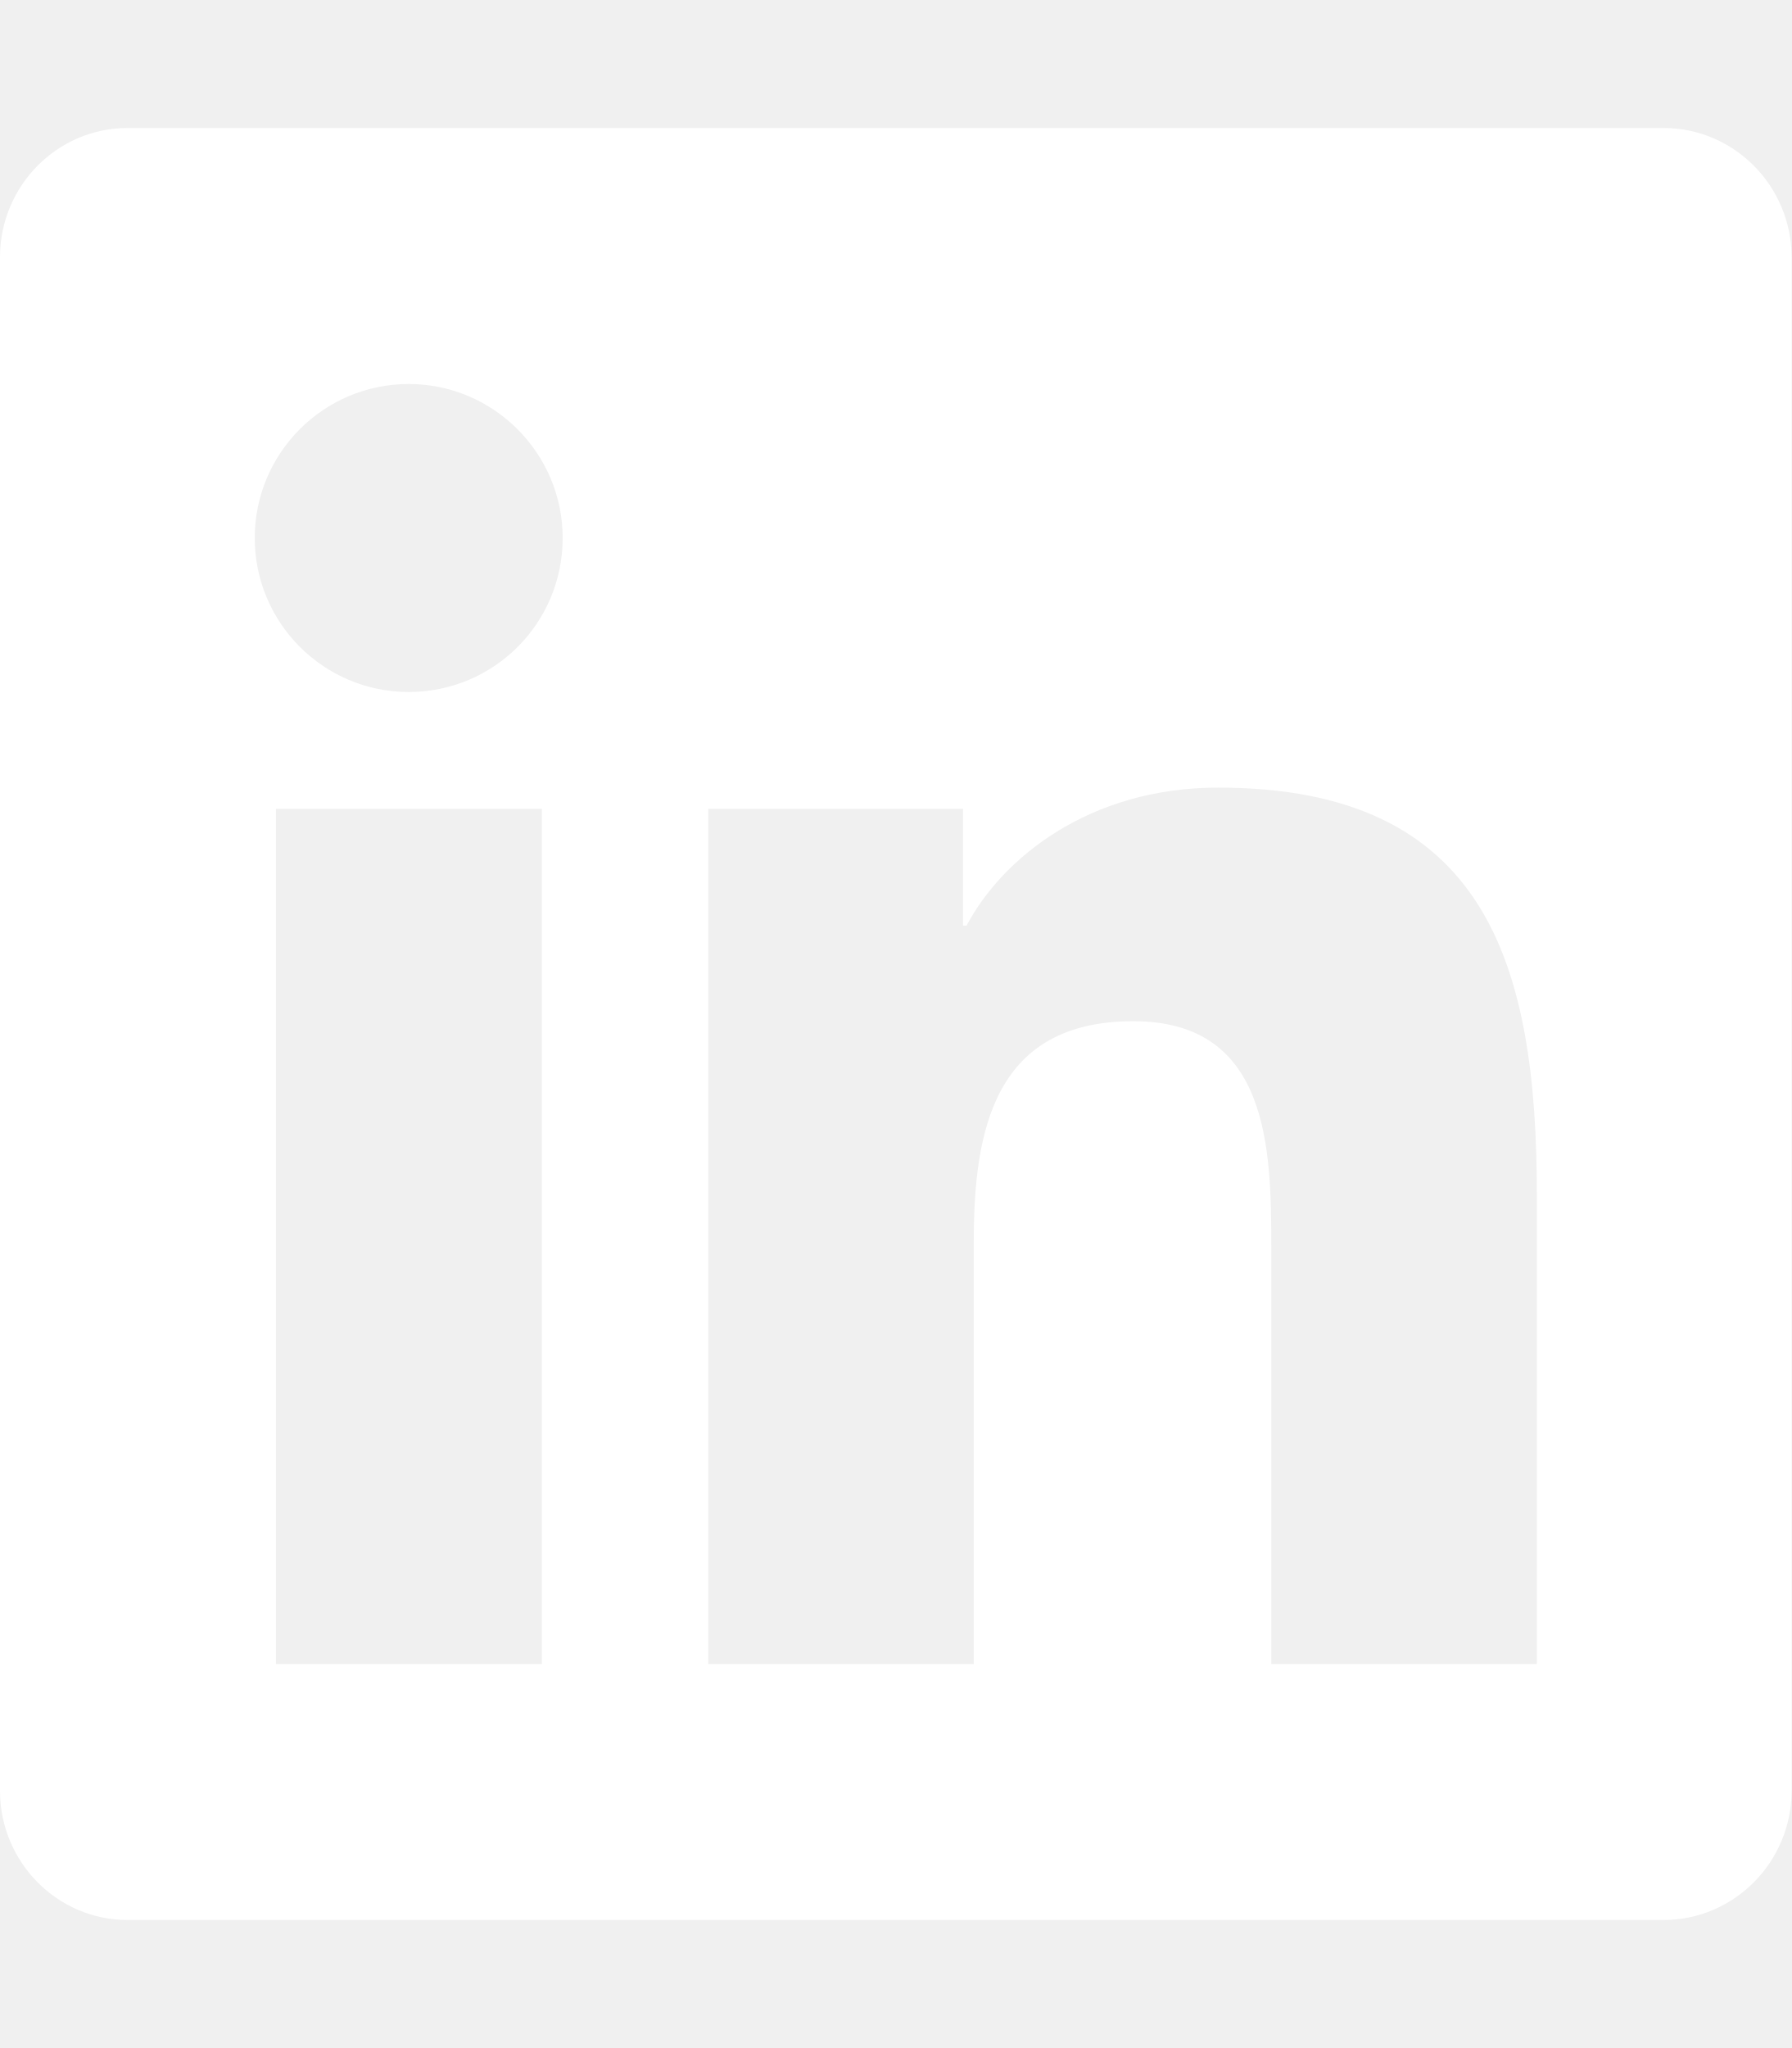
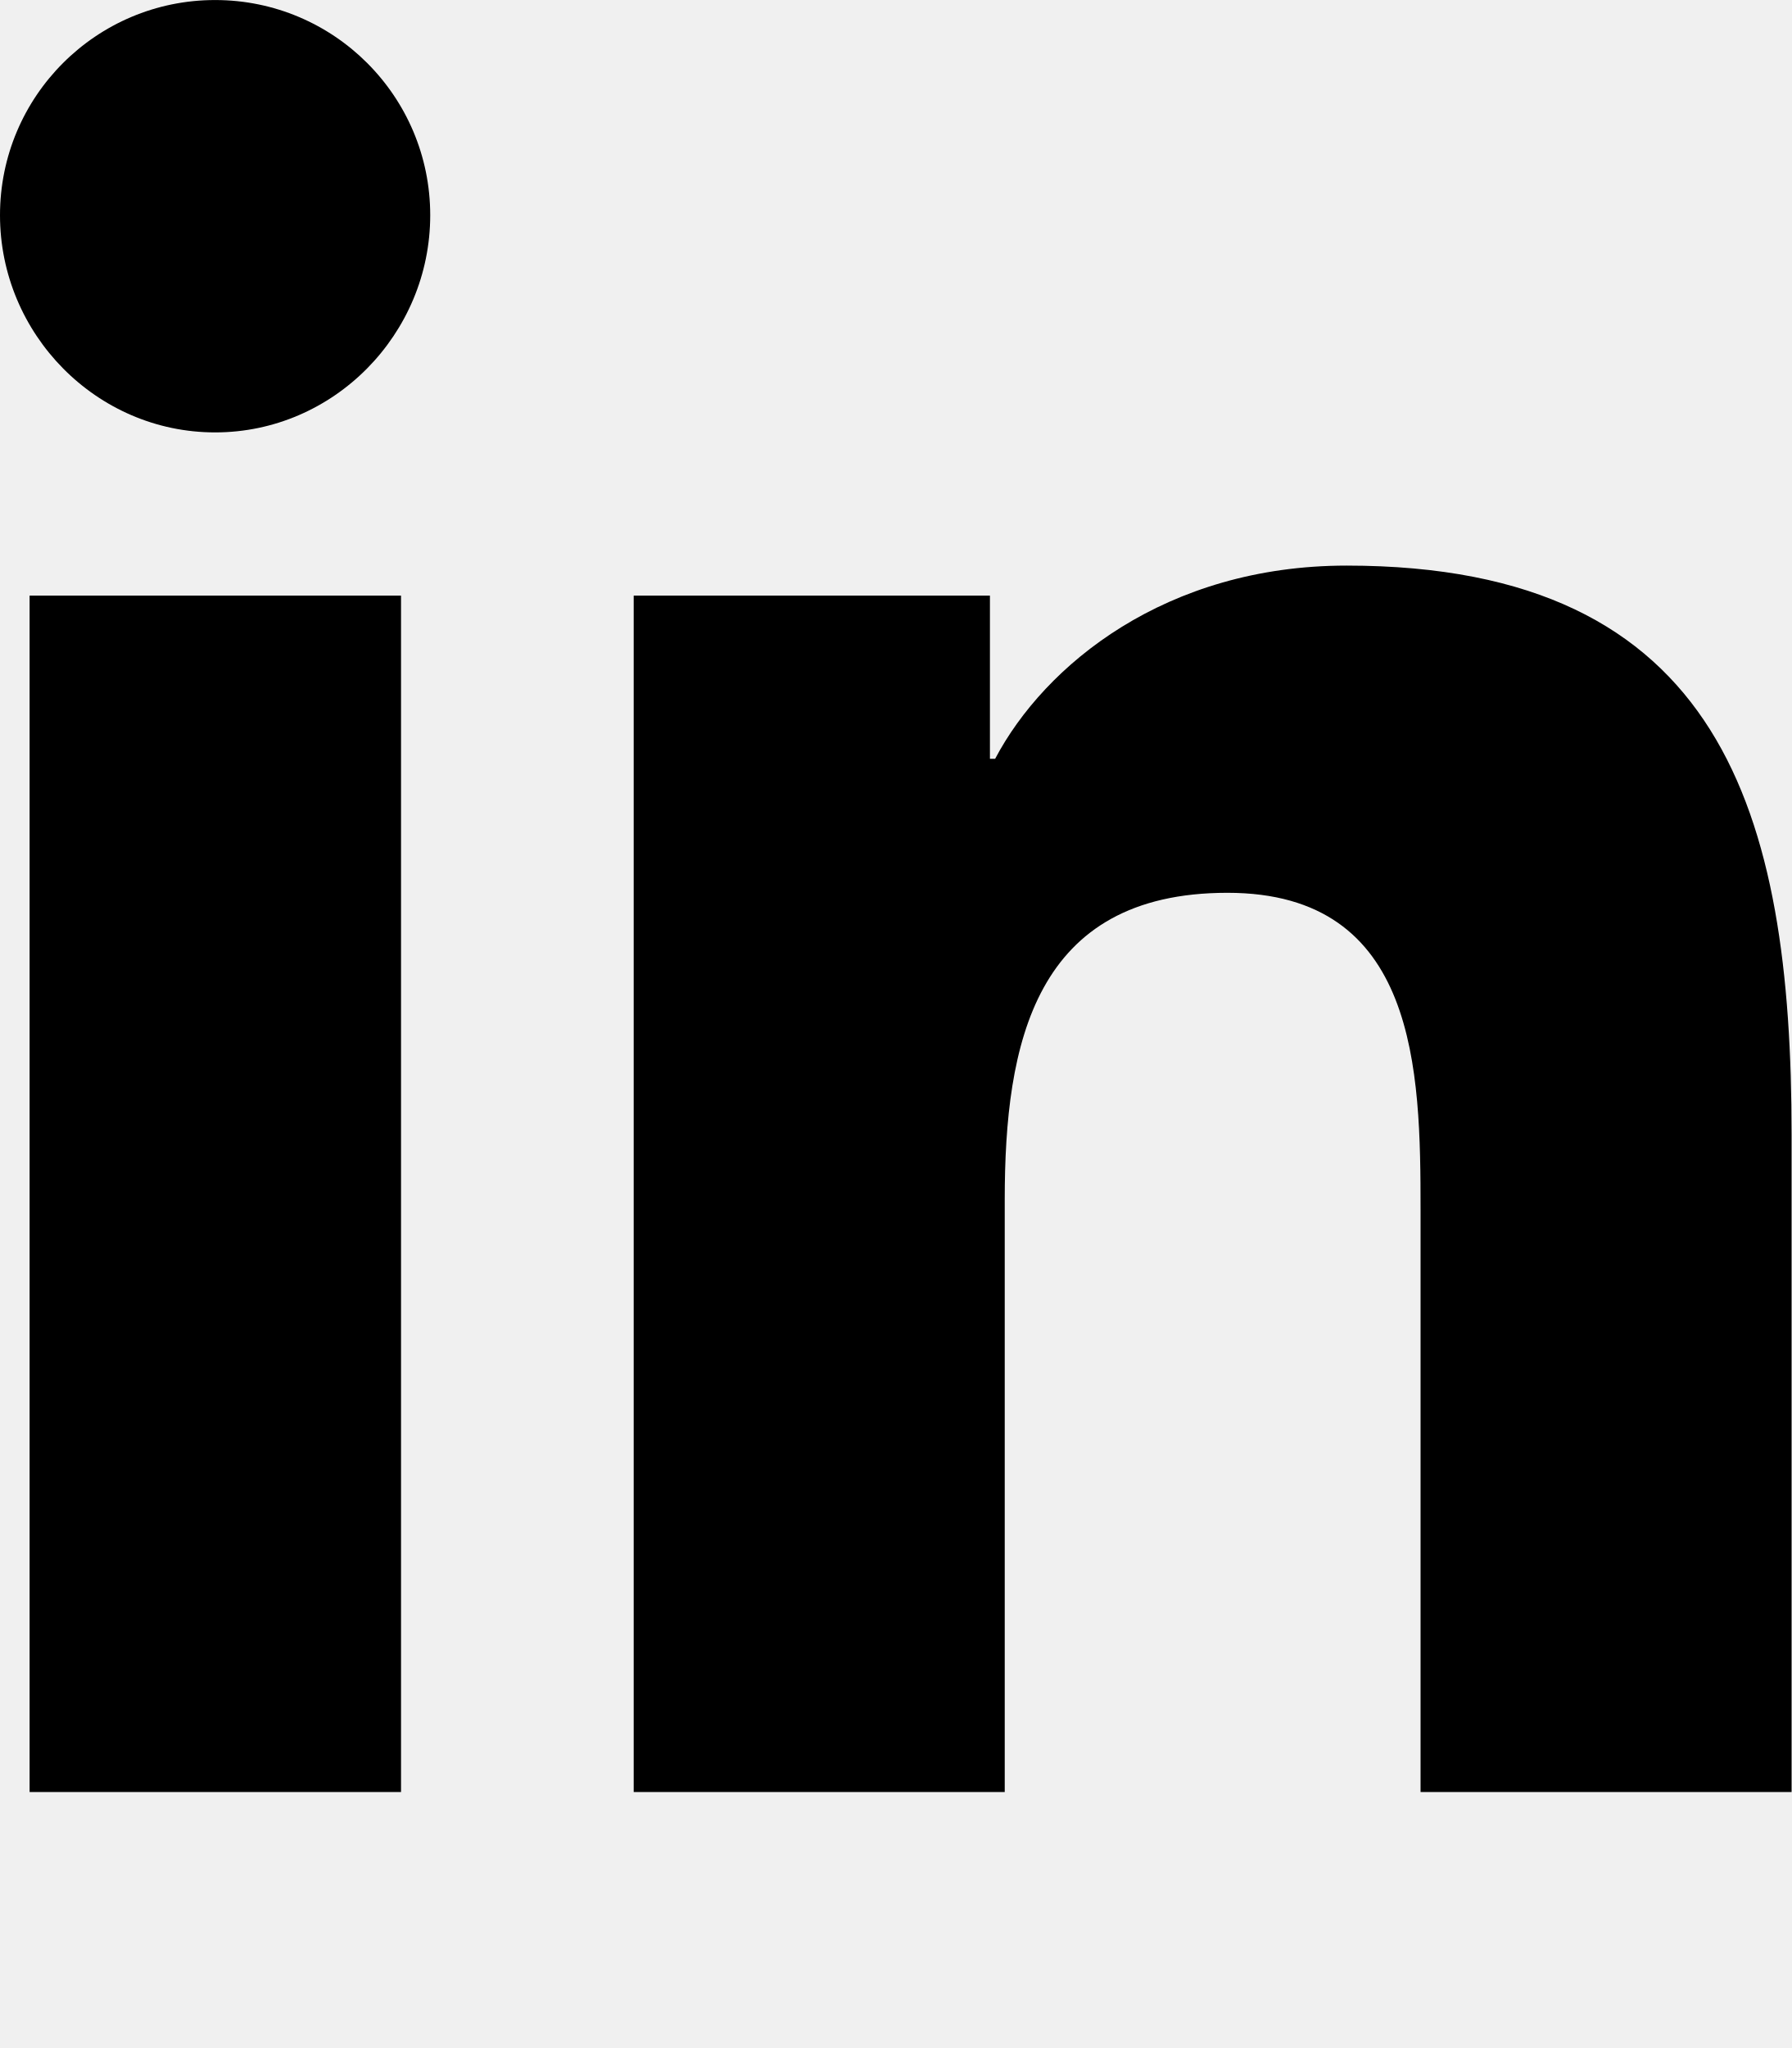
<svg xmlns="http://www.w3.org/2000/svg" viewBox="0 0 448 512">
-   <path fill="#fff" d="M416 32H31.9C14.3 32 0 46.5 0 64.3v383.4C0 465.5 14.3 480 31.9 480H416c17.6 0 32-14.5 32-32.3V64.3c0-17.8-14.4-32.3-32-32.3zM135.4 416H69V202.2h66.5V416zm-33.2-243c-21.3 0-38.5-17.3-38.5-38.5S80.9 96 102.2 96c21.2 0 38.5 17.3 38.5 38.5 0 21.3-17.2 38.5-38.5 38.5zm282.1 243h-66.4V312c0-24.8-.5-56.7-34.5-56.7-34.6 0-39.9 27-39.9 54.9V416h-66.4V202.2h63.7v29.2h.9c8.9-16.8 30.6-34.5 62.9-34.5 67.2 0 79.7 44.3 79.7 101.9V416z" />
+   <path d="M100.28 448H7.4V148.9h92.88zM53.79 108.1C24.09 108.1 0 83.5 0 53.8a53.79 53.79 0 0 1 107.58 0c0 29.7-24.1 54.3-53.79 54.3zM447.9 448h-92.68V302.4c0-34.7-.7-79.2-48.29-79.2-48.29 0-55.69 37.7-55.69 76.7V448h-92.78V148.9h89.08v40.8h1.3c12.4-23.5 42.69-48.3 87.88-48.3 94 0 111.28 61.9 111.28 142.3V448z" />
</svg>
